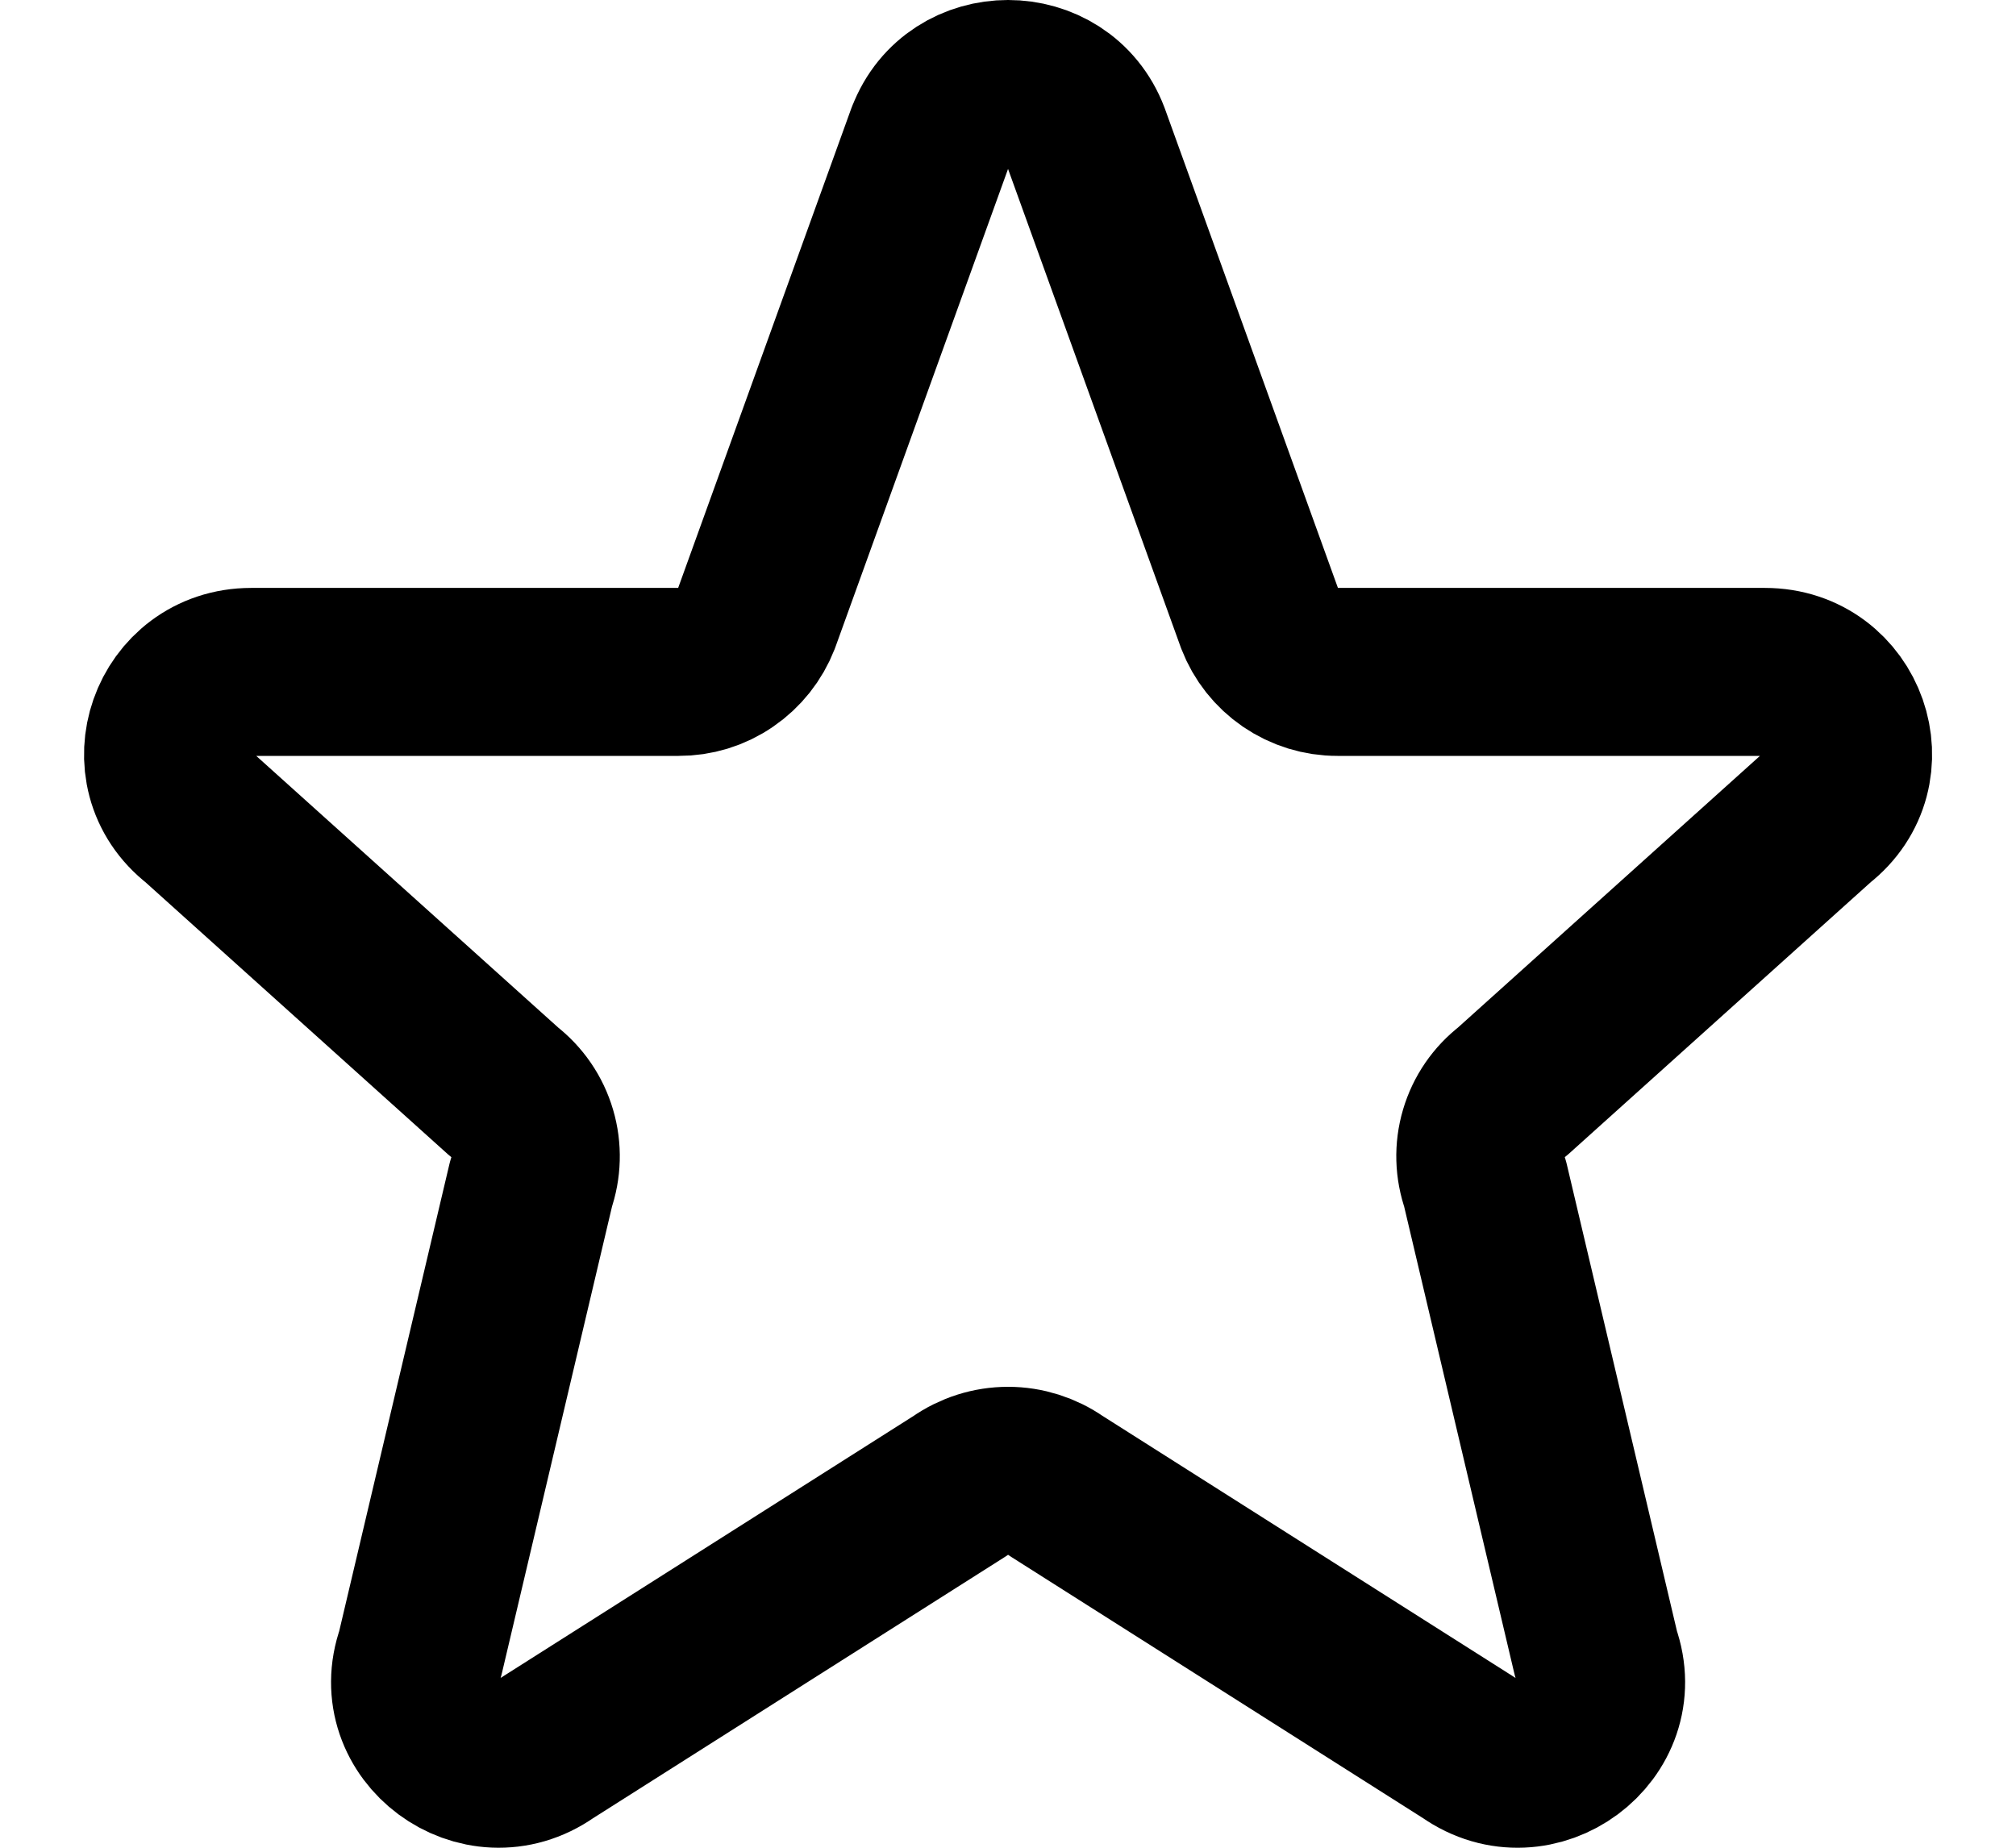
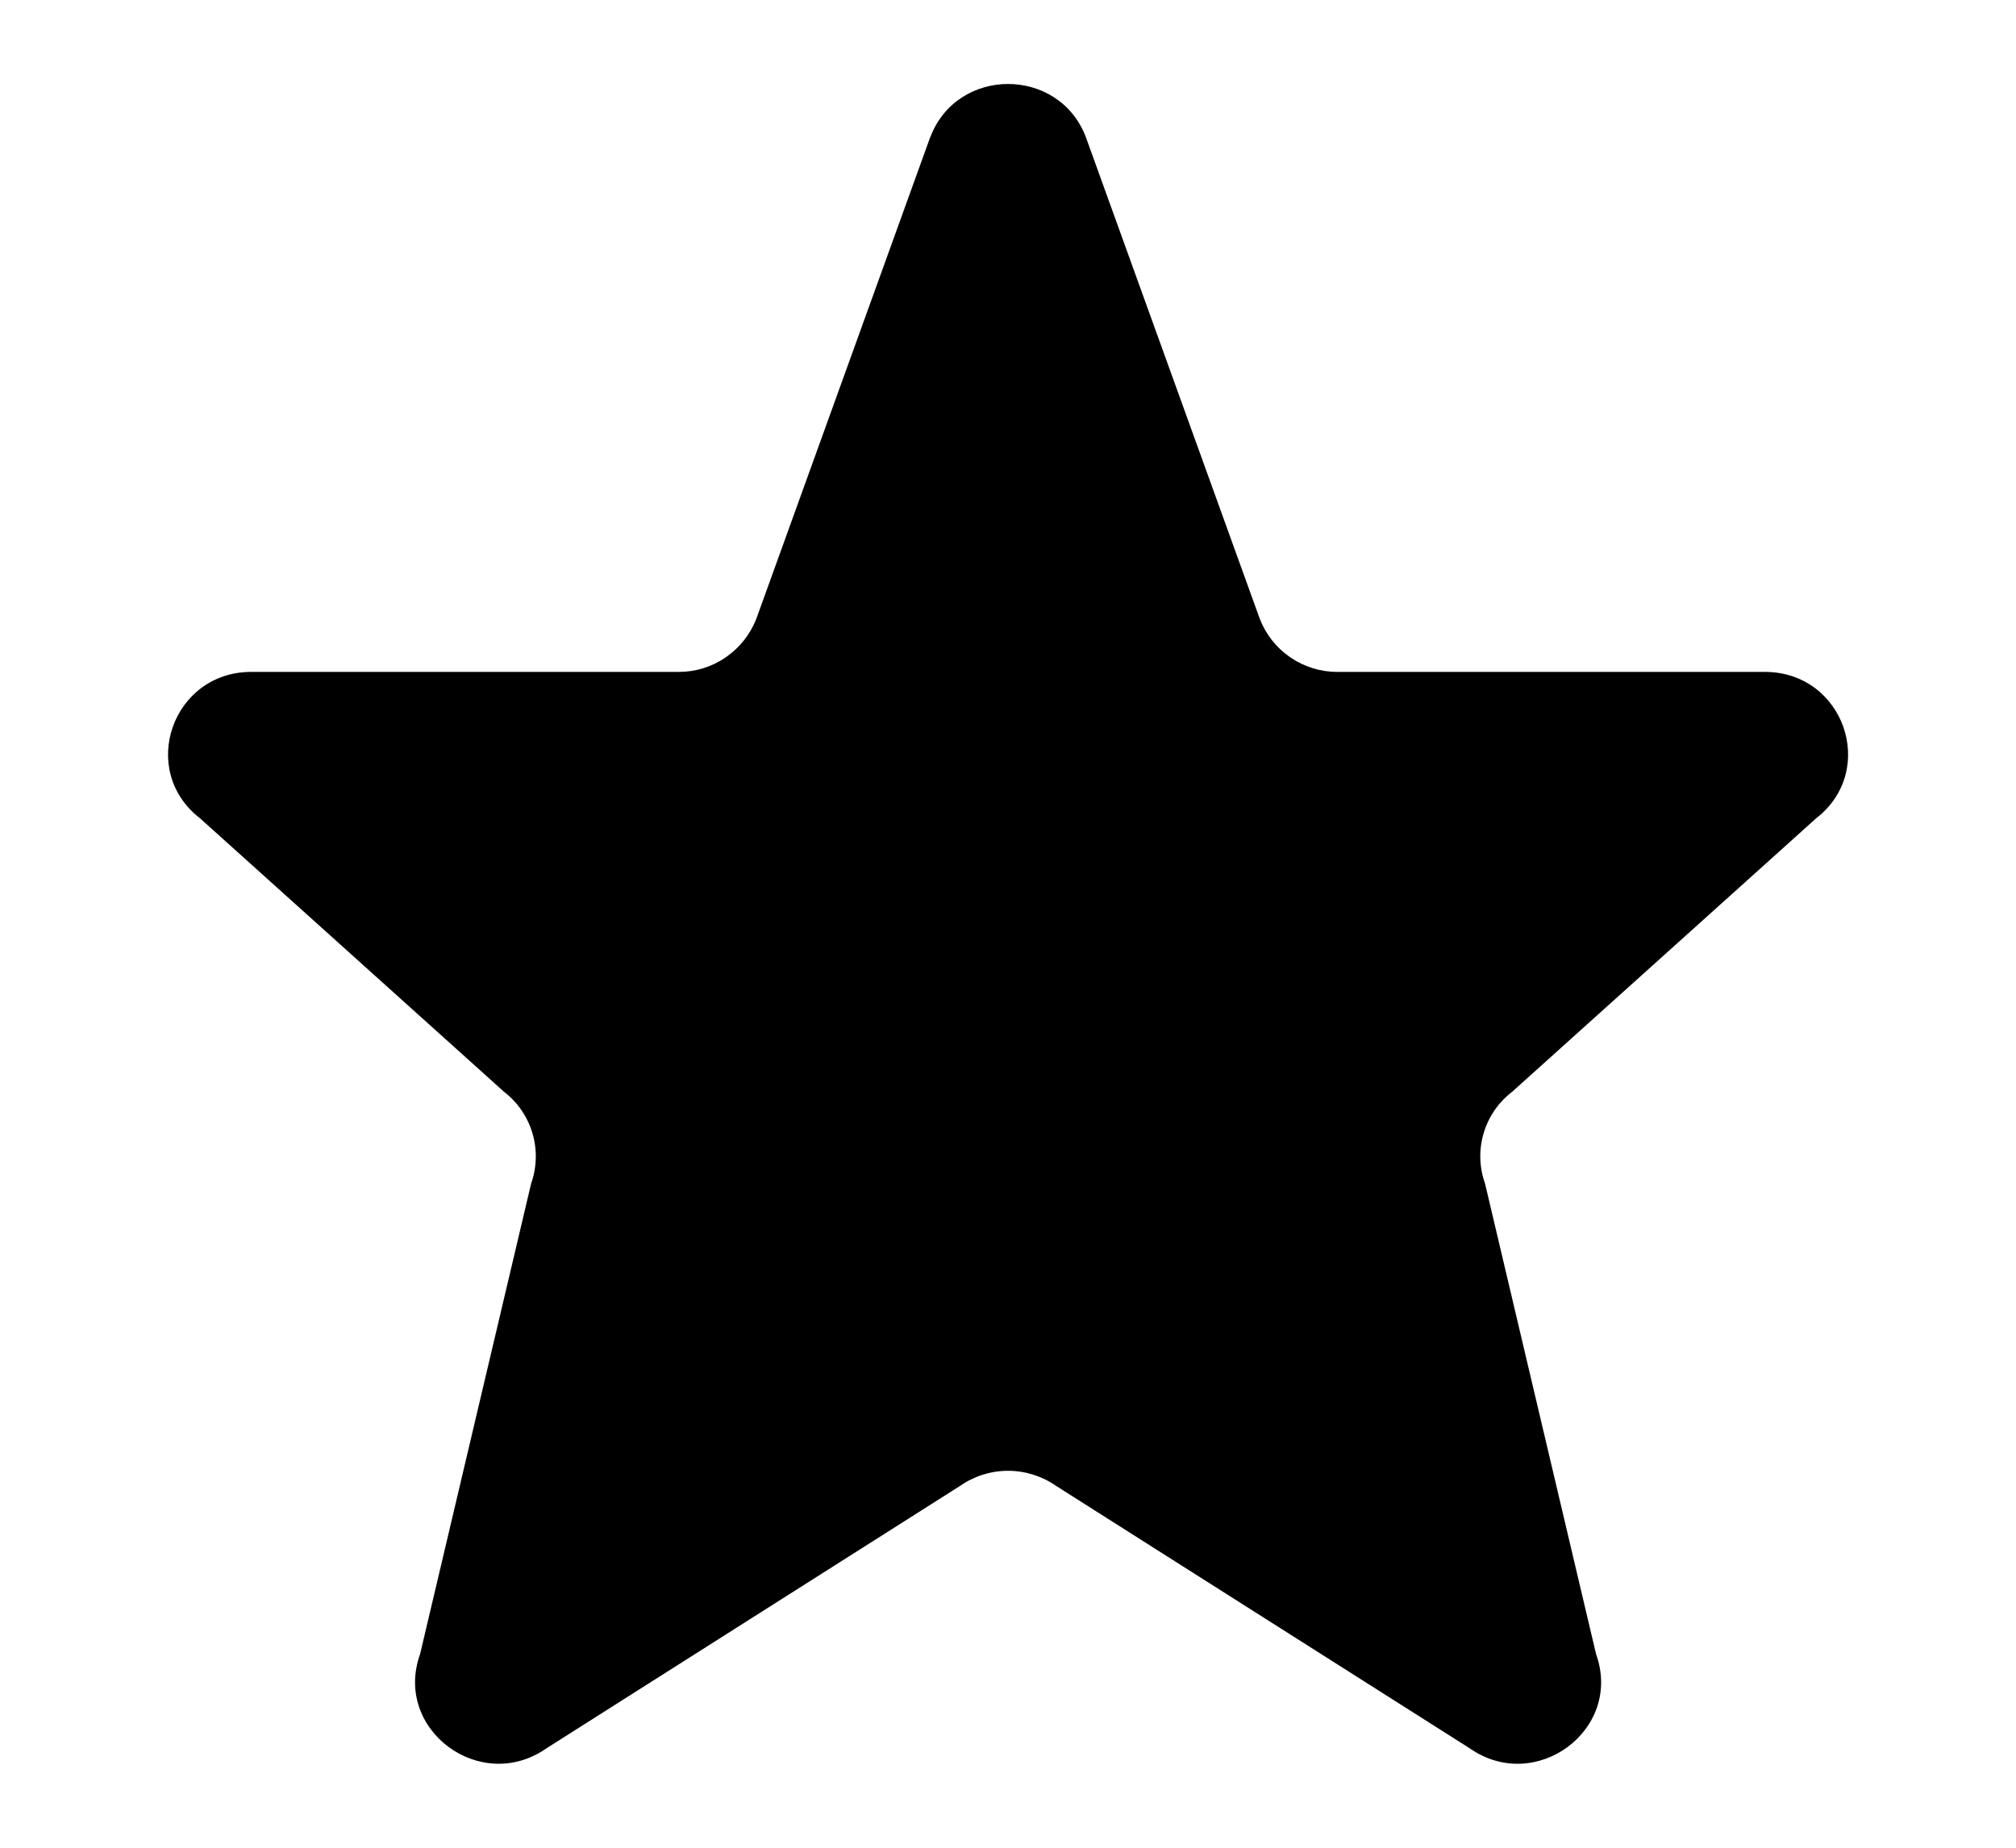
- <svg xmlns="http://www.w3.org/2000/svg" width="24" height="22" viewBox="0 0 24 22" fill="none">
-   <path d="M11.075 1.633C11.395 0.789 12.606 0.789 12.927 1.633L14.997 7.367C15.069 7.554 15.196 7.714 15.361 7.827C15.527 7.94 15.722 8.001 15.923 8H21.01C21.95 8 22.36 9.17 21.621 9.743L18.001 13C17.838 13.125 17.72 13.297 17.662 13.494C17.604 13.69 17.61 13.899 17.679 14.092L19.001 19.695C19.323 20.595 18.281 21.368 17.493 20.814L12.576 17.694C12.407 17.576 12.206 17.512 12.001 17.512C11.795 17.512 11.594 17.576 11.426 17.694L6.509 20.814C5.722 21.368 4.679 20.594 5.001 19.695L6.323 14.092C6.391 13.899 6.397 13.69 6.339 13.494C6.281 13.297 6.163 13.125 6.001 13L2.381 9.743C1.641 9.17 2.053 8 2.991 8H8.078C8.278 8.001 8.474 7.941 8.639 7.827C8.804 7.714 8.931 7.554 9.004 7.367L11.074 1.633H11.075Z" stroke="currentColor" stroke-width="2" stroke-linecap="round" stroke-linejoin="round" />
+ <svg xmlns="http://www.w3.org/2000/svg" width="24" height="22" viewBox="0 0 24 22">
+   <path d="M11.075 1.633C11.395 0.789 12.606 0.789 12.927 1.633L14.997 7.367C15.069 7.554 15.196 7.714 15.361 7.827C15.527 7.94 15.722 8.001 15.923 8H21.01C21.95 8 22.36 9.17 21.621 9.743L18.001 13C17.838 13.125 17.72 13.297 17.662 13.494C17.604 13.69 17.61 13.899 17.679 14.092L19.001 19.695C19.323 20.595 18.281 21.368 17.493 20.814L12.576 17.694C12.407 17.576 12.206 17.512 12.001 17.512C11.795 17.512 11.594 17.576 11.426 17.694L6.509 20.814C5.722 21.368 4.679 20.594 5.001 19.695L6.323 14.092C6.391 13.899 6.397 13.69 6.339 13.494C6.281 13.297 6.163 13.125 6.001 13L2.381 9.743C1.641 9.17 2.053 8 2.991 8H8.078C8.278 8.001 8.474 7.941 8.639 7.827C8.804 7.714 8.931 7.554 9.004 7.367L11.074 1.633H11.075Z" stroke-width="2" stroke-linecap="round" stroke-linejoin="round" />
</svg>
